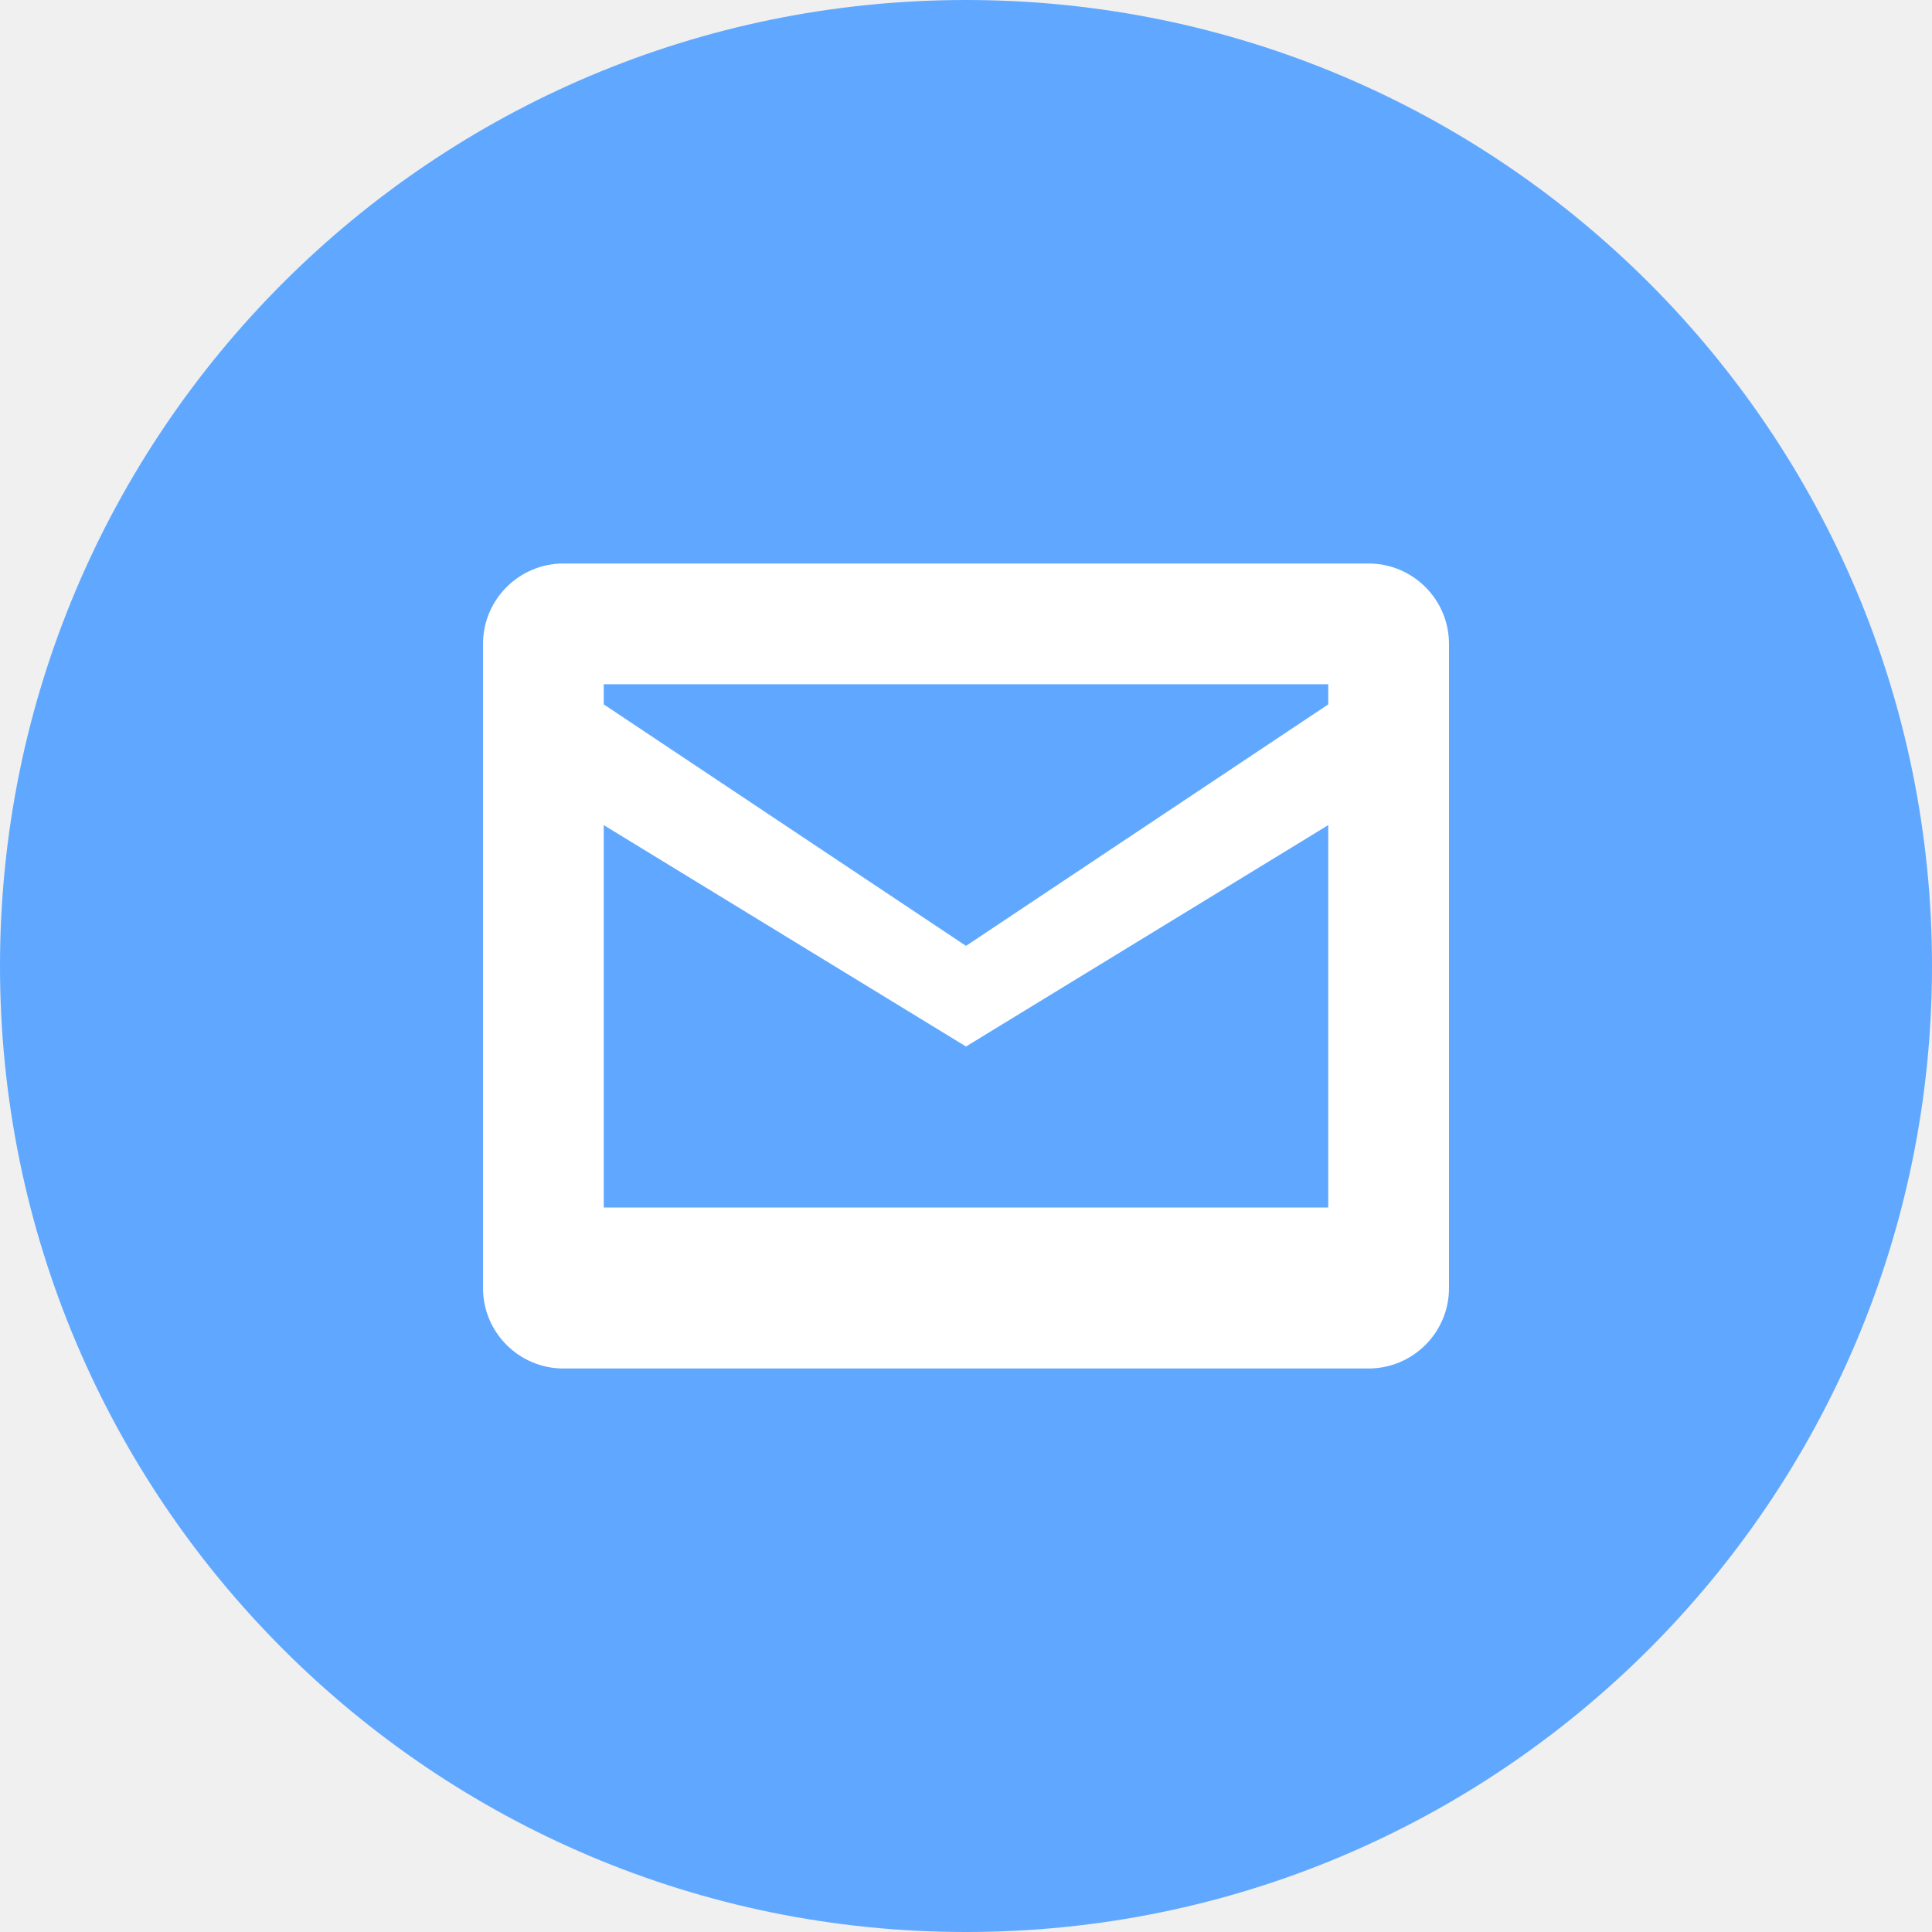
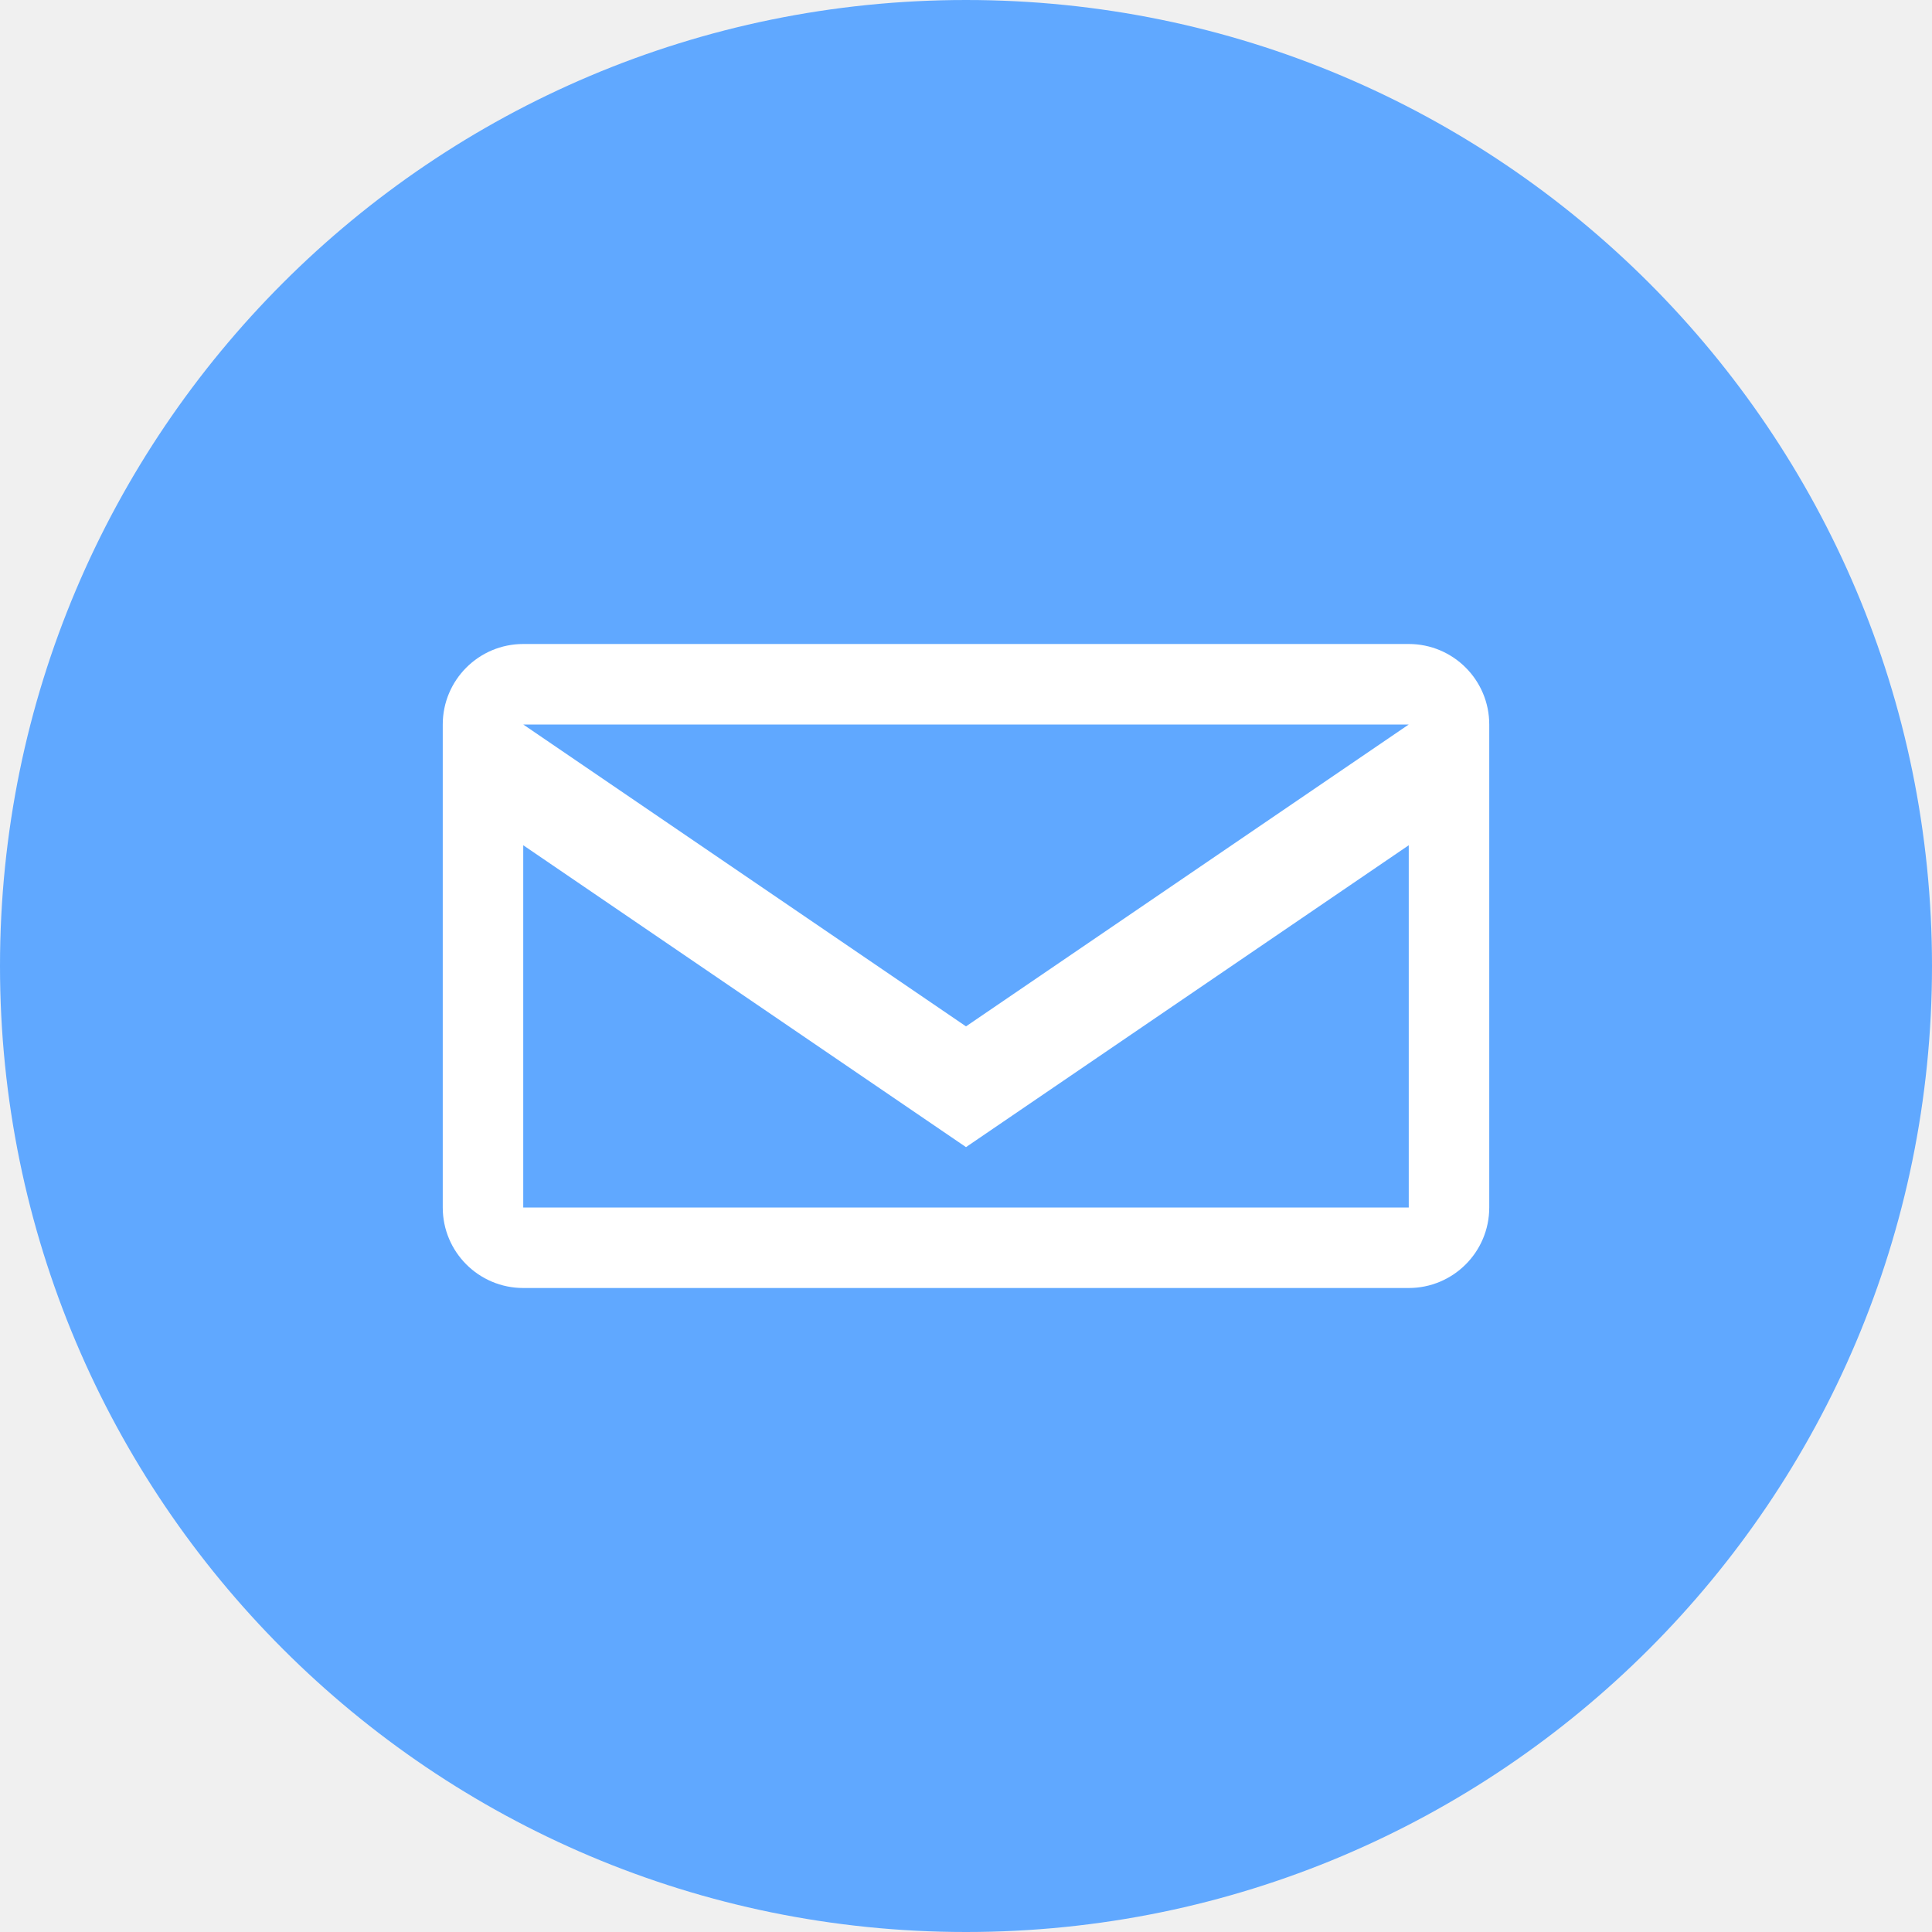
- <svg xmlns="http://www.w3.org/2000/svg" viewBox="0 0 24 24">
-   <circle cx="12" cy="12" r="12" fill="#60A8FF" />
-   <path fill="white" d="M6 8a1 1 0 0 1 1-1h10a1 1 0 0 1 1 1v8a1 1 0 0 1-1 1H7a1 1 0 0 1-1-1V8zm1.5.75 4.5 3 4.5-3v-.25h-9v.25zm0 1.5V15h9v-4.75L12 13 7.5 10.25z" />
+ <svg xmlns="http://www.w3.org/2000/svg" viewBox="0 0 48 48">
+   <circle cx="24" cy="24" r="24" fill="#60A8FF" />
+   <path fill="white" d="M13 16a2 2 0 0 0-2 2v12a2 2 0 0 0 2 2h22a2 2 0 0 0 2-2V18a2 2 0 0 0-2-2H13zm0 2h22l-11 7.5L13 18zm0 3 11 7.5L35 21v9H13v-9z" />
</svg>
